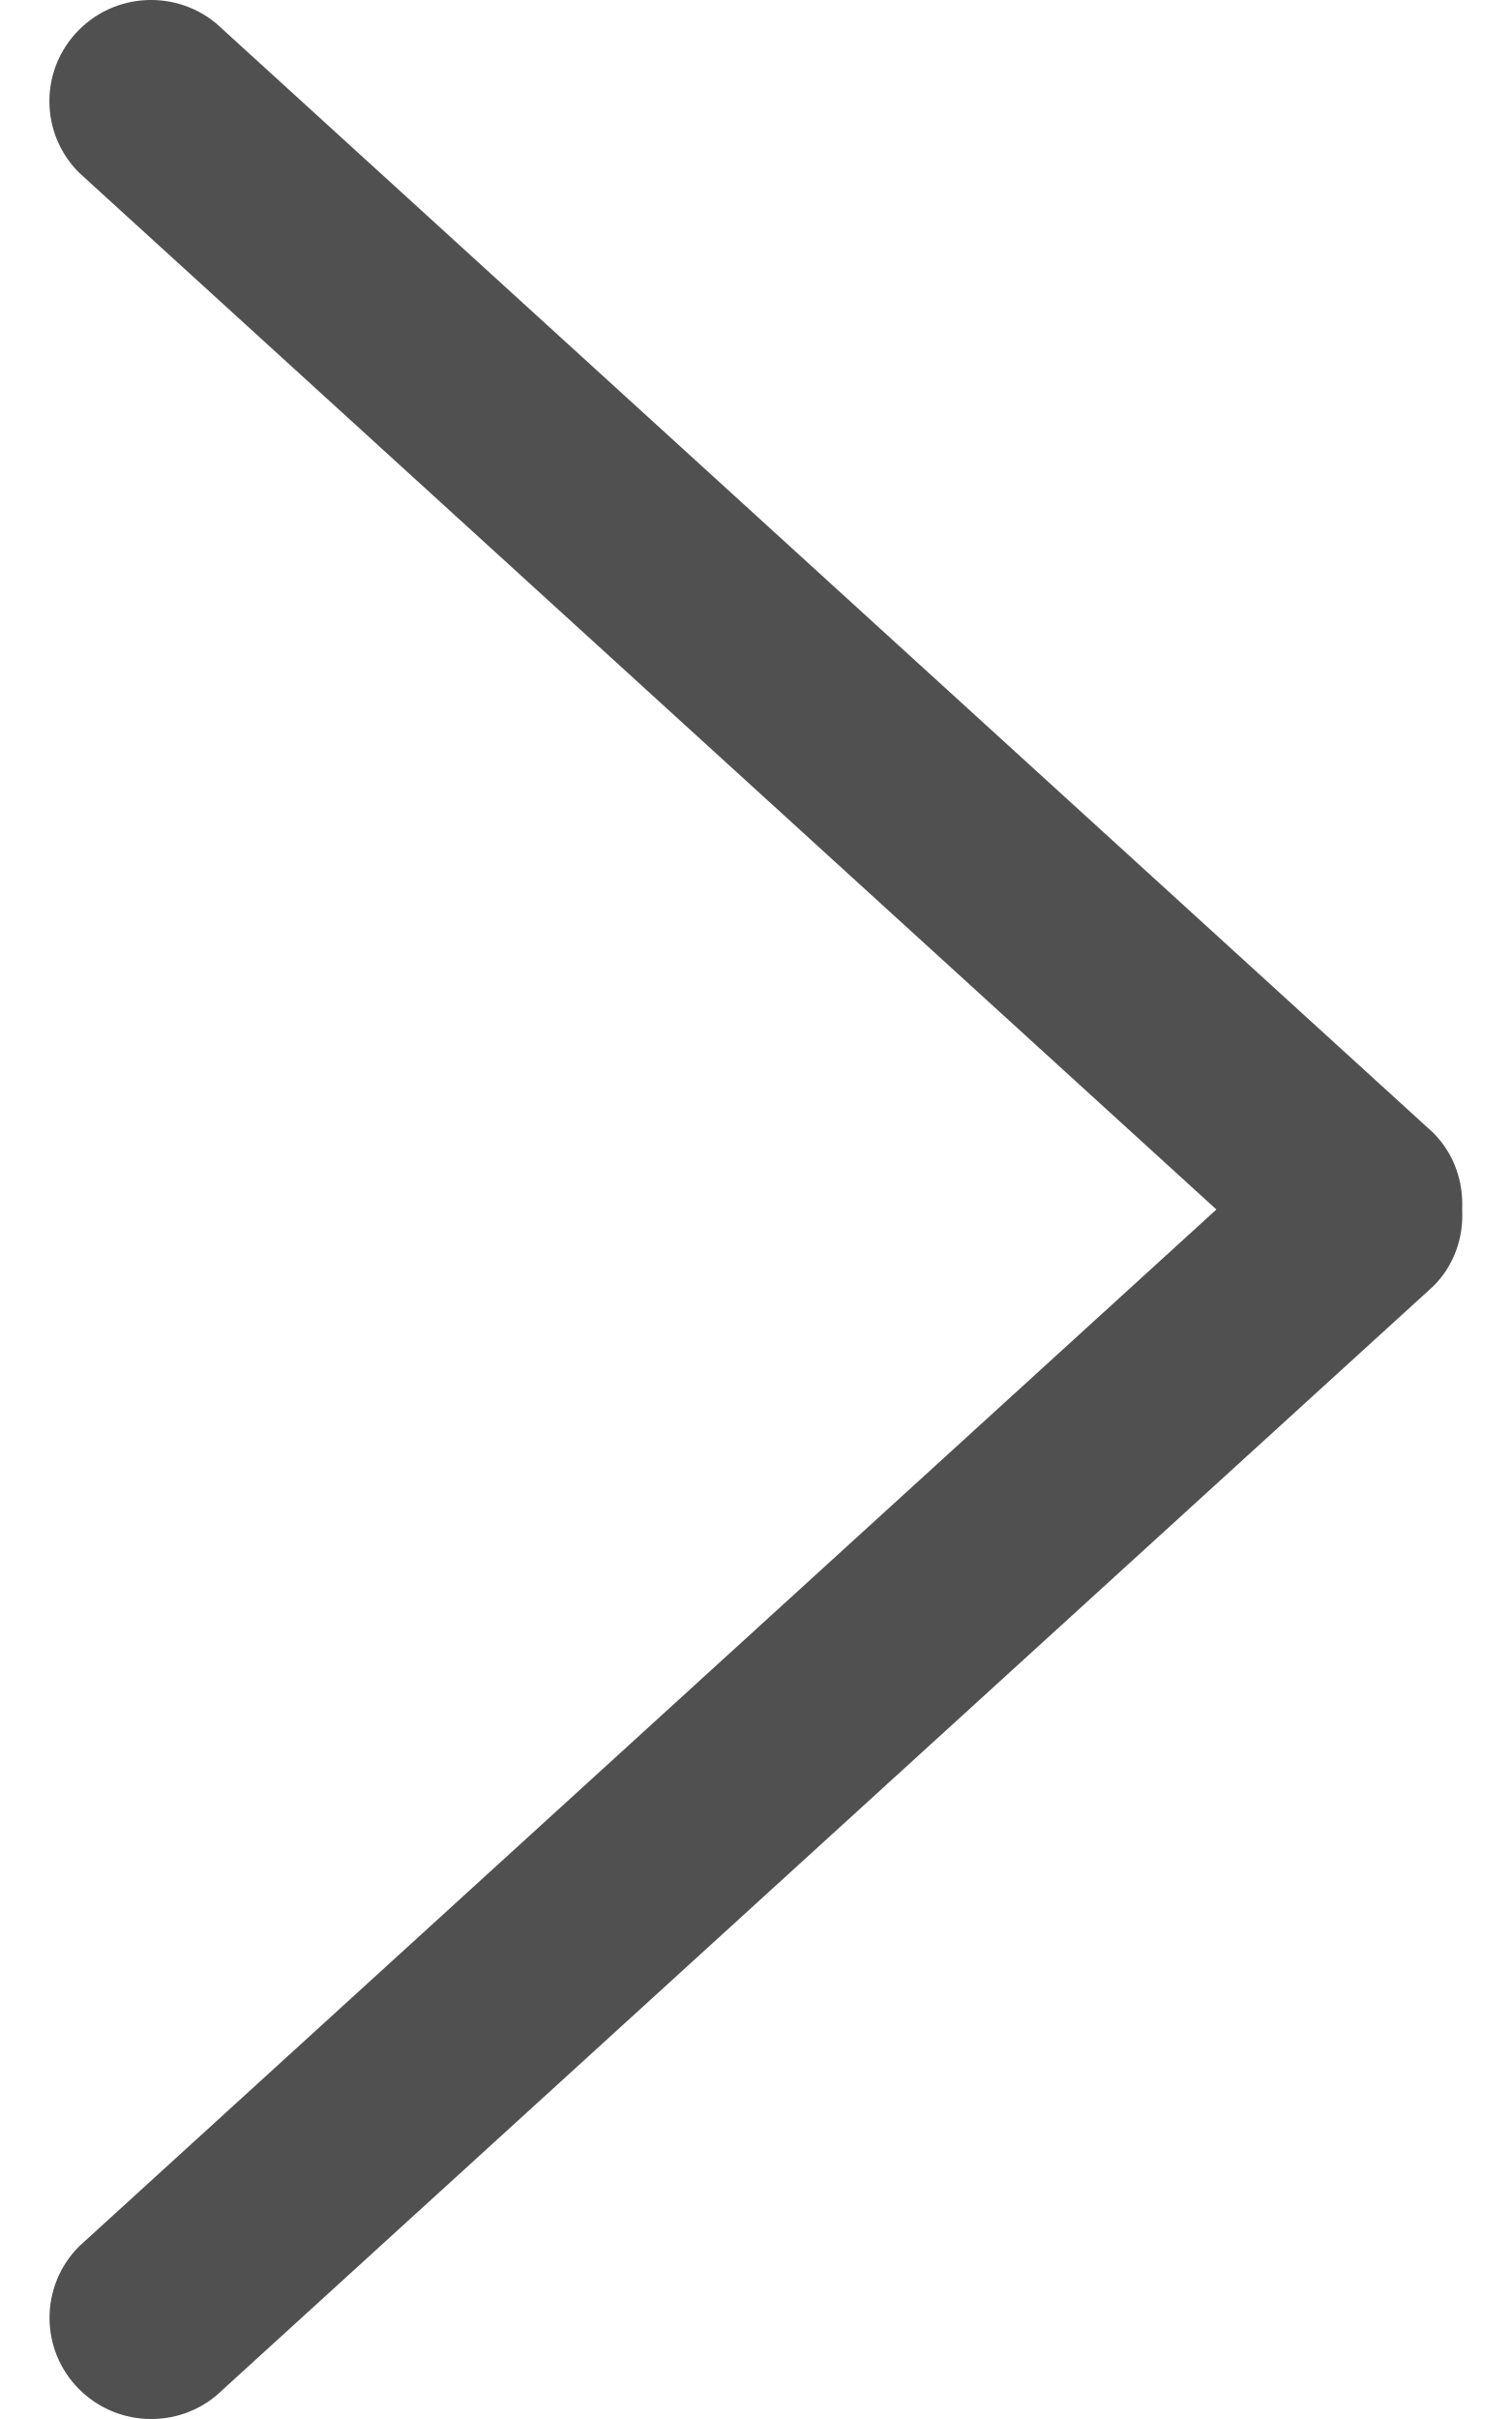
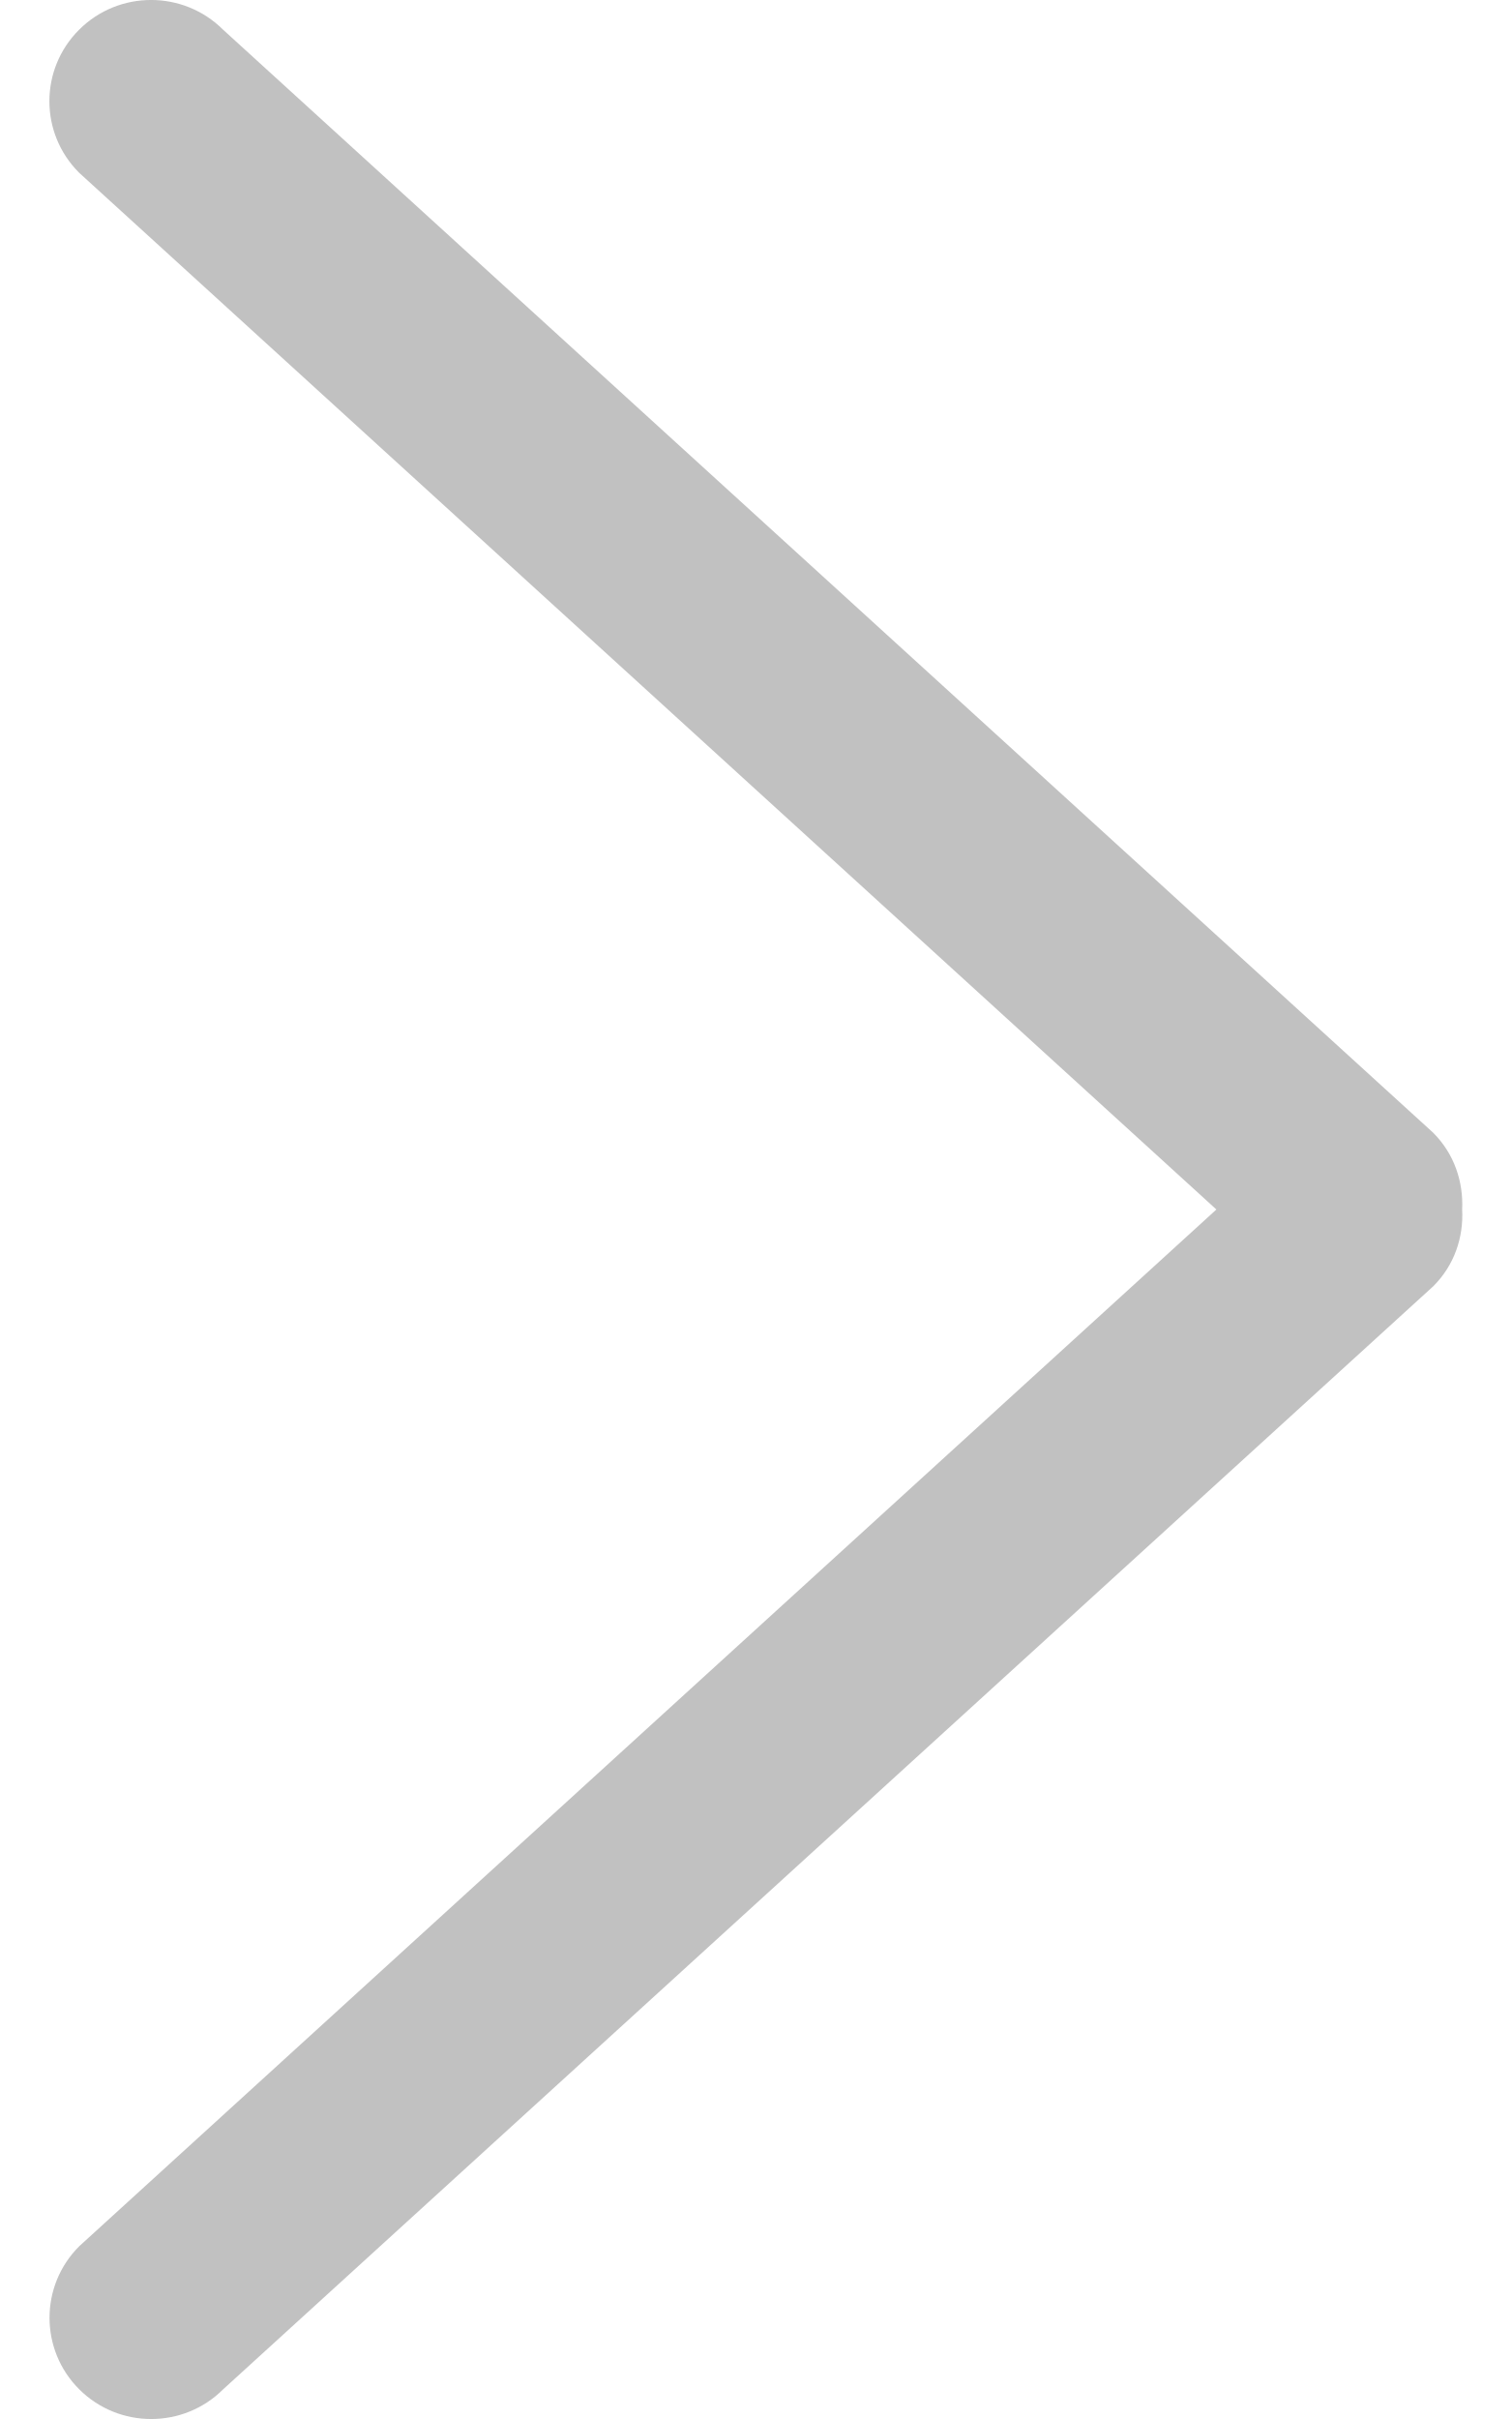
<svg xmlns="http://www.w3.org/2000/svg" width="20" height="32" viewBox="0 0 20 32" fill="none">
-   <path d="M18.964 14.985L2.951 0.392C2.425 -0.131 1.573 -0.131 1.048 0.392C0.522 0.915 0.522 1.763 1.048 2.286L16.095 16L1.049 29.714C0.524 30.237 0.524 31.085 1.049 31.608C1.574 32.131 2.427 32.131 2.952 31.608L18.965 17.015C19.245 16.736 19.366 16.367 19.347 16.001C19.364 15.635 19.244 15.265 18.964 14.985Z" fill="#505050" />
+   <path d="M18.964 14.985L2.951 0.392C2.425 -0.131 1.573 -0.131 1.048 0.392C0.522 0.915 0.522 1.763 1.048 2.286L16.095 16L1.049 29.714C0.524 30.237 0.524 31.085 1.049 31.608C1.574 32.131 2.427 32.131 2.952 31.608L18.965 17.015C19.245 16.736 19.366 16.367 19.347 16.001C19.364 15.635 19.244 15.265 18.964 14.985Z" fill="#C1C1C1" />
</svg>
